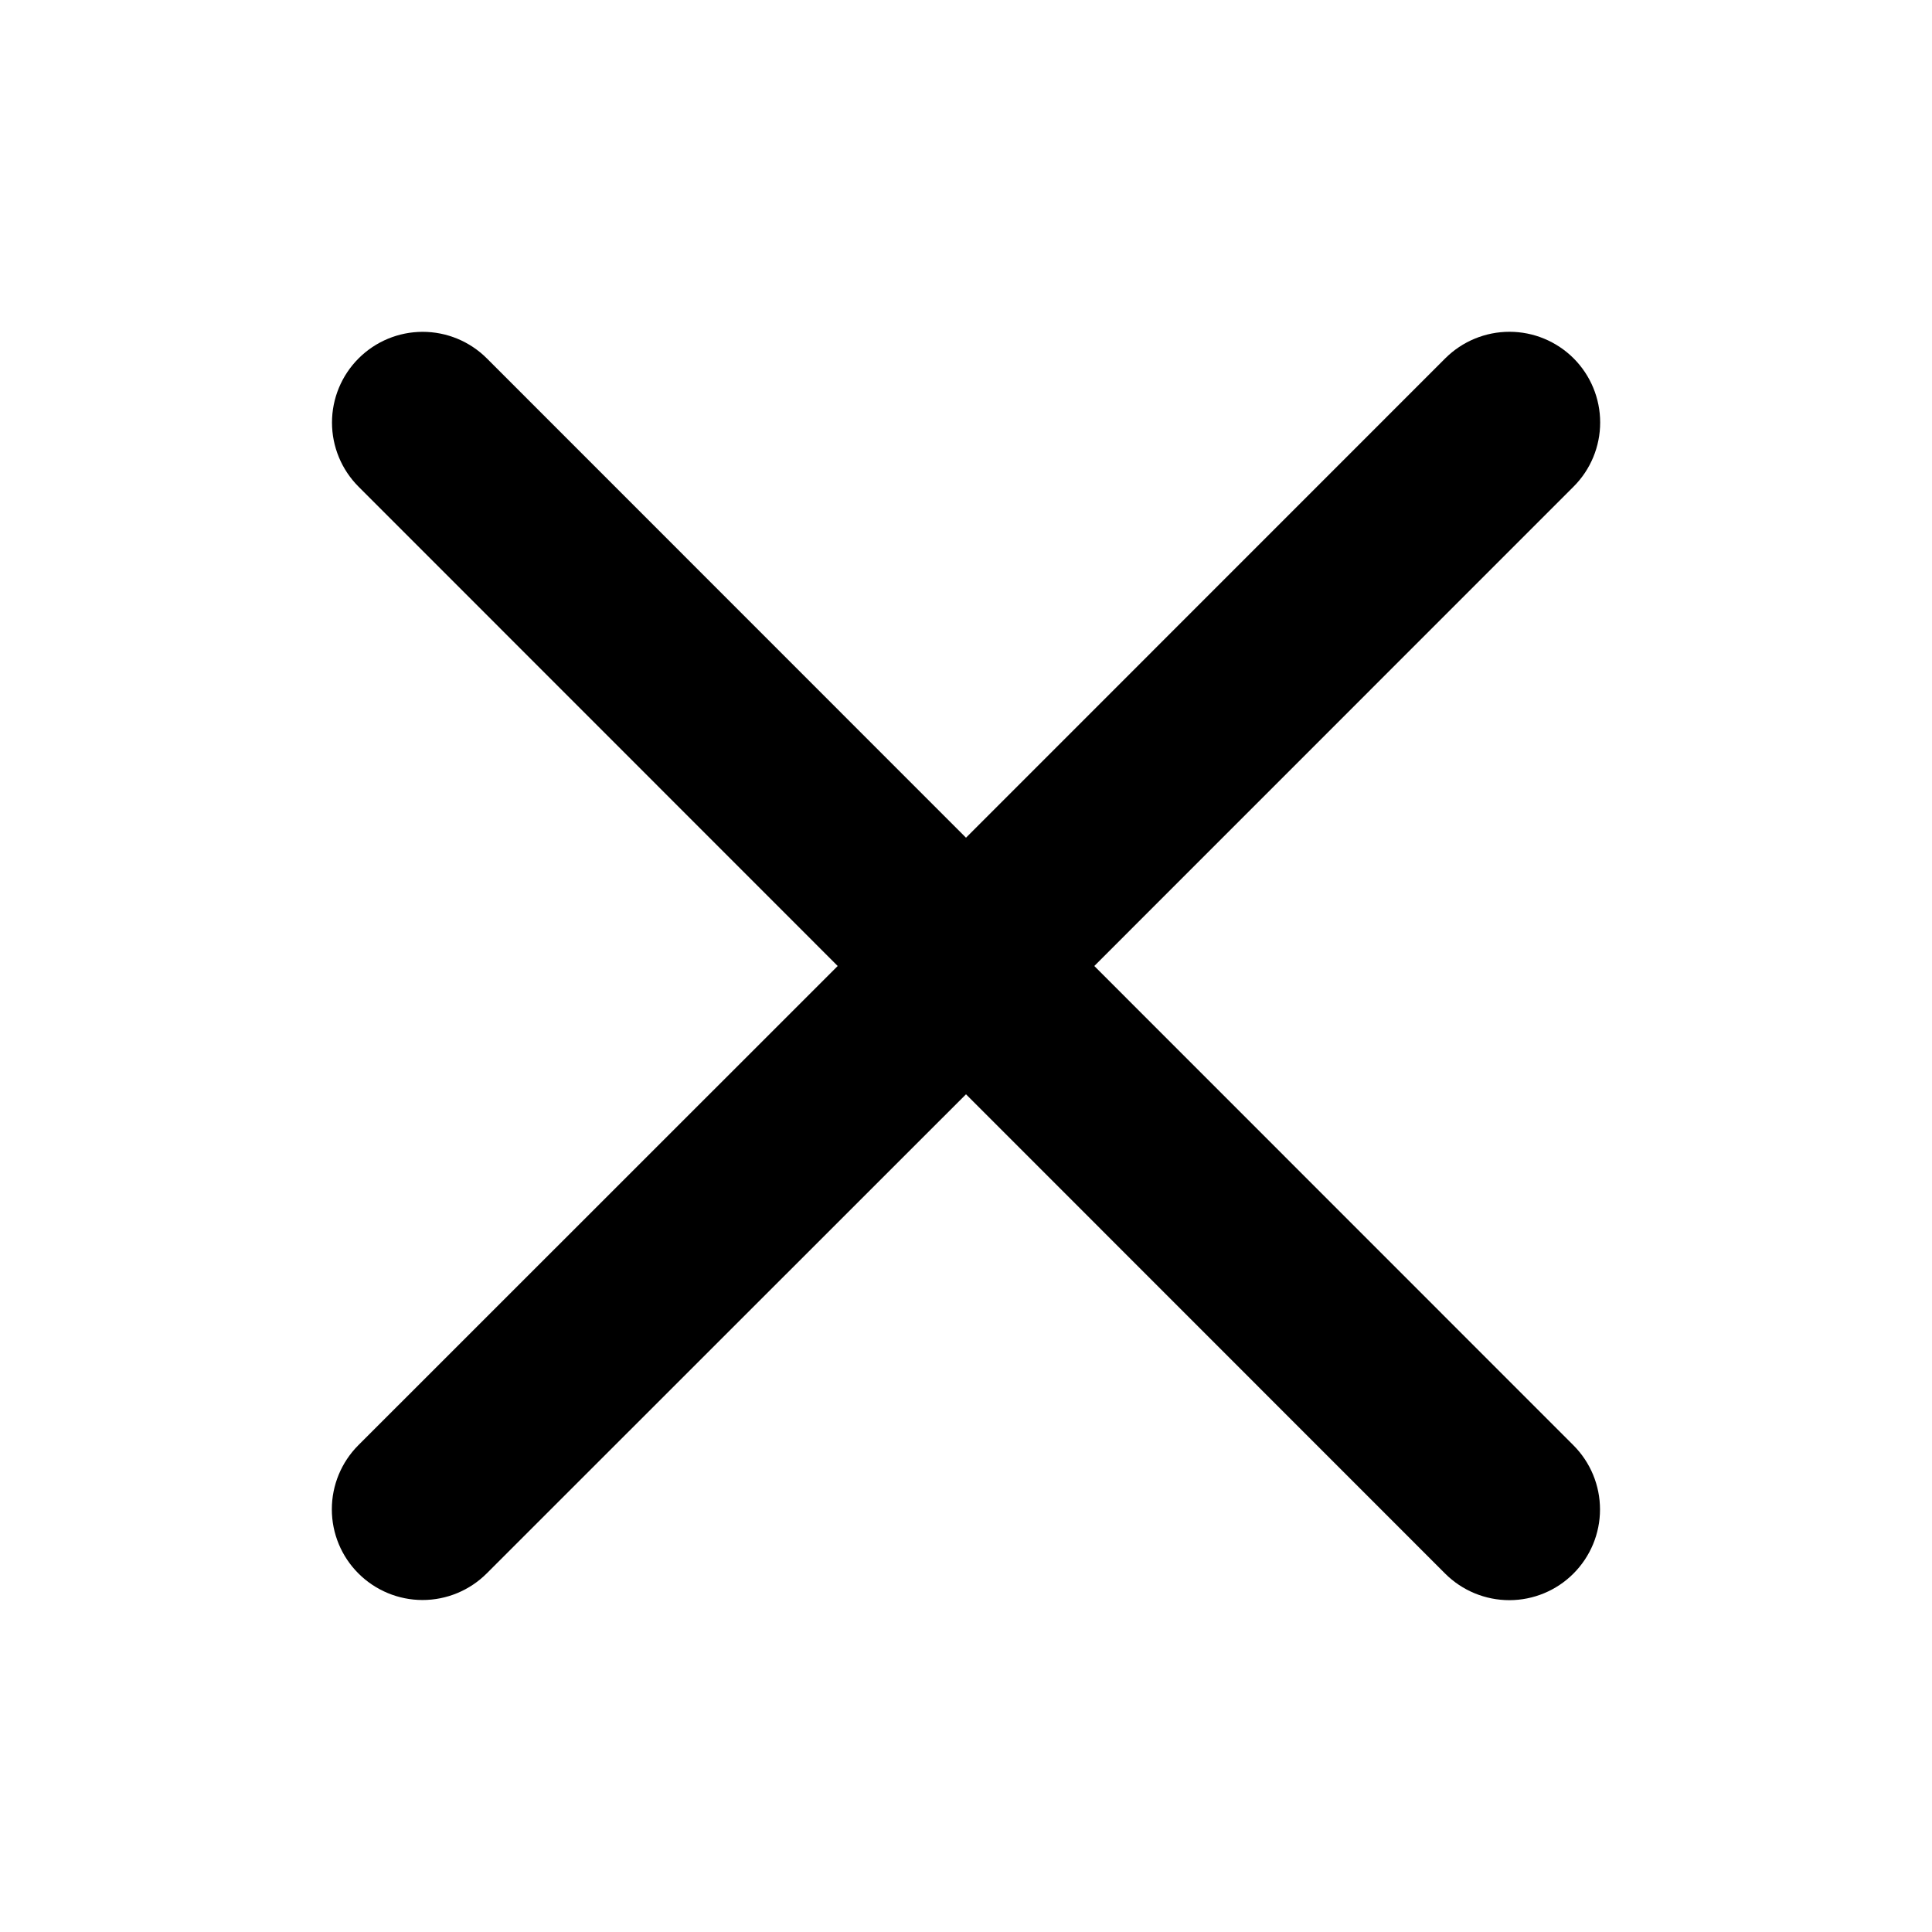
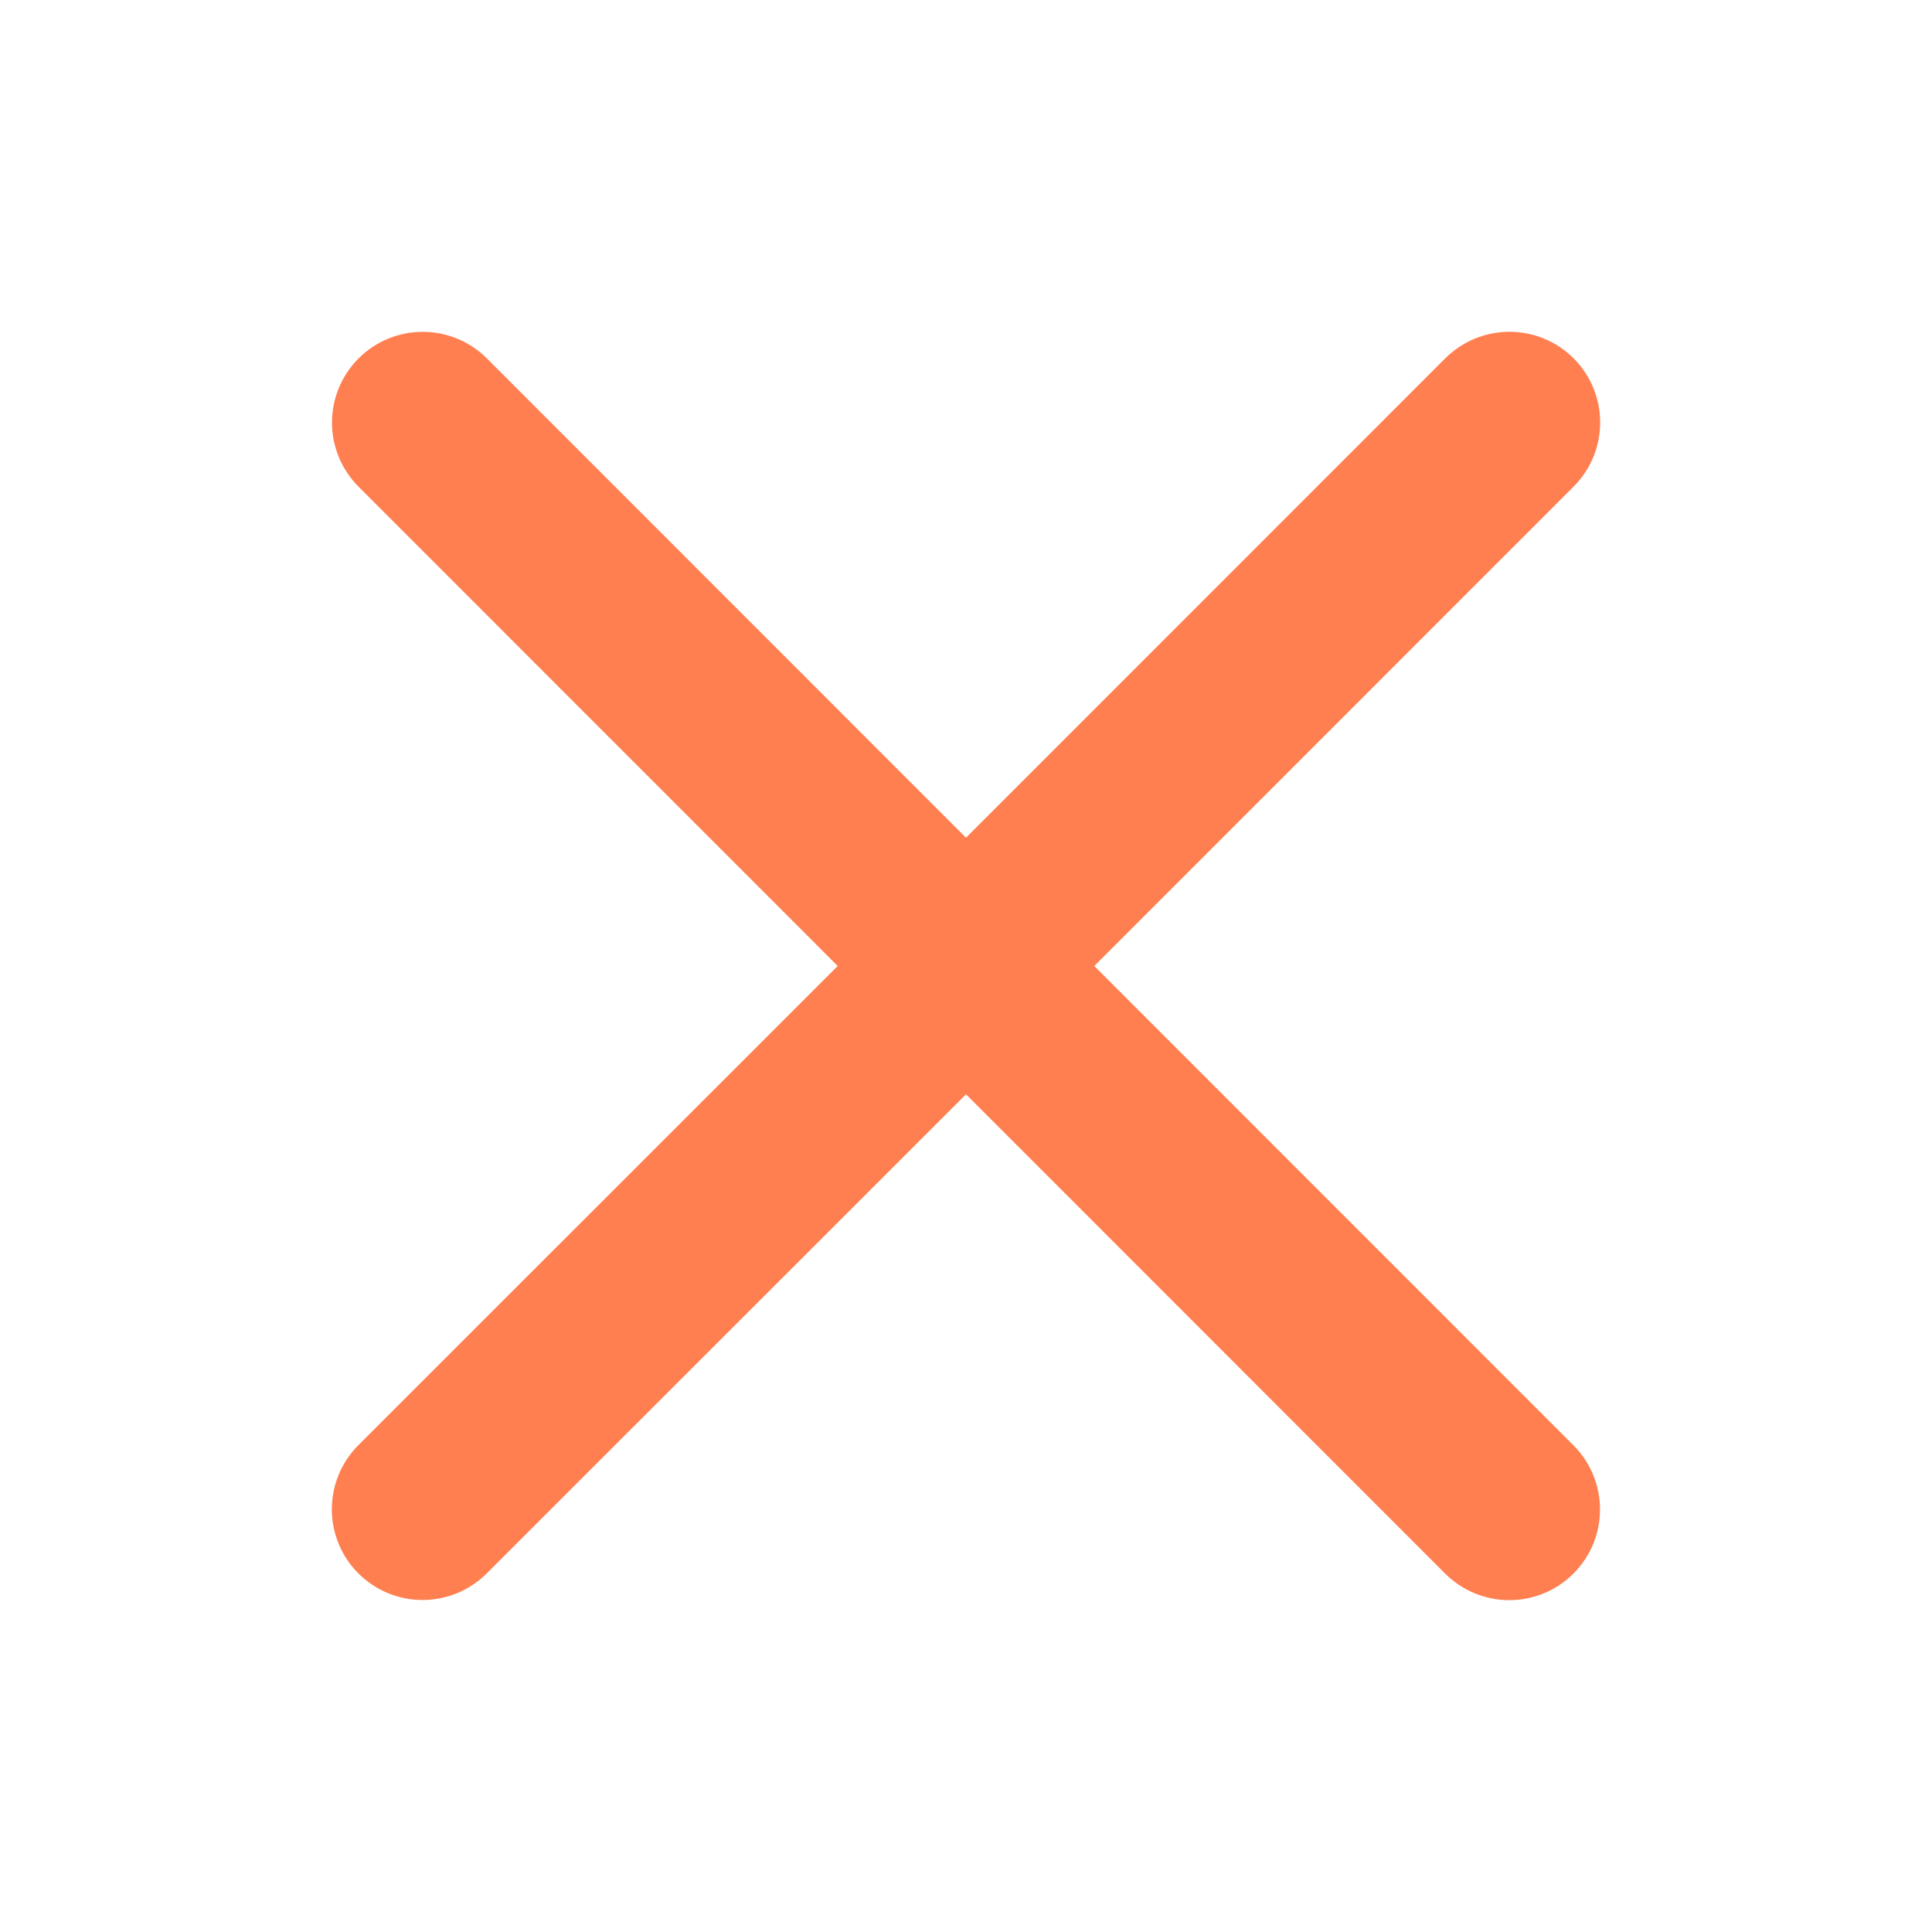
<svg xmlns="http://www.w3.org/2000/svg" width="37" height="37" viewBox="0 0 37 37" fill="none">
-   <path d="M30.133 27.679C30.459 28.005 30.642 28.447 30.642 28.908C30.642 29.369 30.459 29.81 30.133 30.136C29.808 30.462 29.366 30.645 28.905 30.645C28.444 30.645 28.002 30.462 27.676 30.136L18.5 20.957L9.321 30.133C8.995 30.459 8.553 30.642 8.092 30.642C7.632 30.642 7.19 30.459 6.864 30.133C6.538 29.808 6.355 29.366 6.355 28.905C6.355 28.444 6.538 28.002 6.864 27.676L16.043 18.5L6.867 9.321C6.541 8.995 6.358 8.553 6.358 8.092C6.358 7.632 6.541 7.19 6.867 6.864C7.193 6.538 7.634 6.355 8.095 6.355C8.556 6.355 8.998 6.538 9.324 6.864L18.5 16.043L27.679 6.862C28.005 6.537 28.447 6.354 28.908 6.354C29.369 6.354 29.81 6.537 30.136 6.862C30.462 7.188 30.645 7.63 30.645 8.091C30.645 8.552 30.462 8.994 30.136 9.319L20.957 18.5L30.133 27.679Z" fill="black" />
+   <path d="M30.133 27.679C30.459 28.005 30.642 28.447 30.642 28.908C30.642 29.369 30.459 29.81 30.133 30.136C29.808 30.462 29.366 30.645 28.905 30.645C28.444 30.645 28.002 30.462 27.676 30.136L18.5 20.957L9.321 30.133C8.995 30.459 8.553 30.642 8.092 30.642C7.632 30.642 7.19 30.459 6.864 30.133C6.538 29.808 6.355 29.366 6.355 28.905C6.355 28.444 6.538 28.002 6.864 27.676L16.043 18.5L6.867 9.321C6.541 8.995 6.358 8.553 6.358 8.092C6.358 7.632 6.541 7.19 6.867 6.864C7.193 6.538 7.634 6.355 8.095 6.355C8.556 6.355 8.998 6.538 9.324 6.864L18.5 16.043L27.679 6.862C28.005 6.537 28.447 6.354 28.908 6.354C29.369 6.354 29.81 6.537 30.136 6.862C30.462 7.188 30.645 7.63 30.645 8.091C30.645 8.552 30.462 8.994 30.136 9.319L20.957 18.5L30.133 27.679Z" fill="coral" />
</svg>
